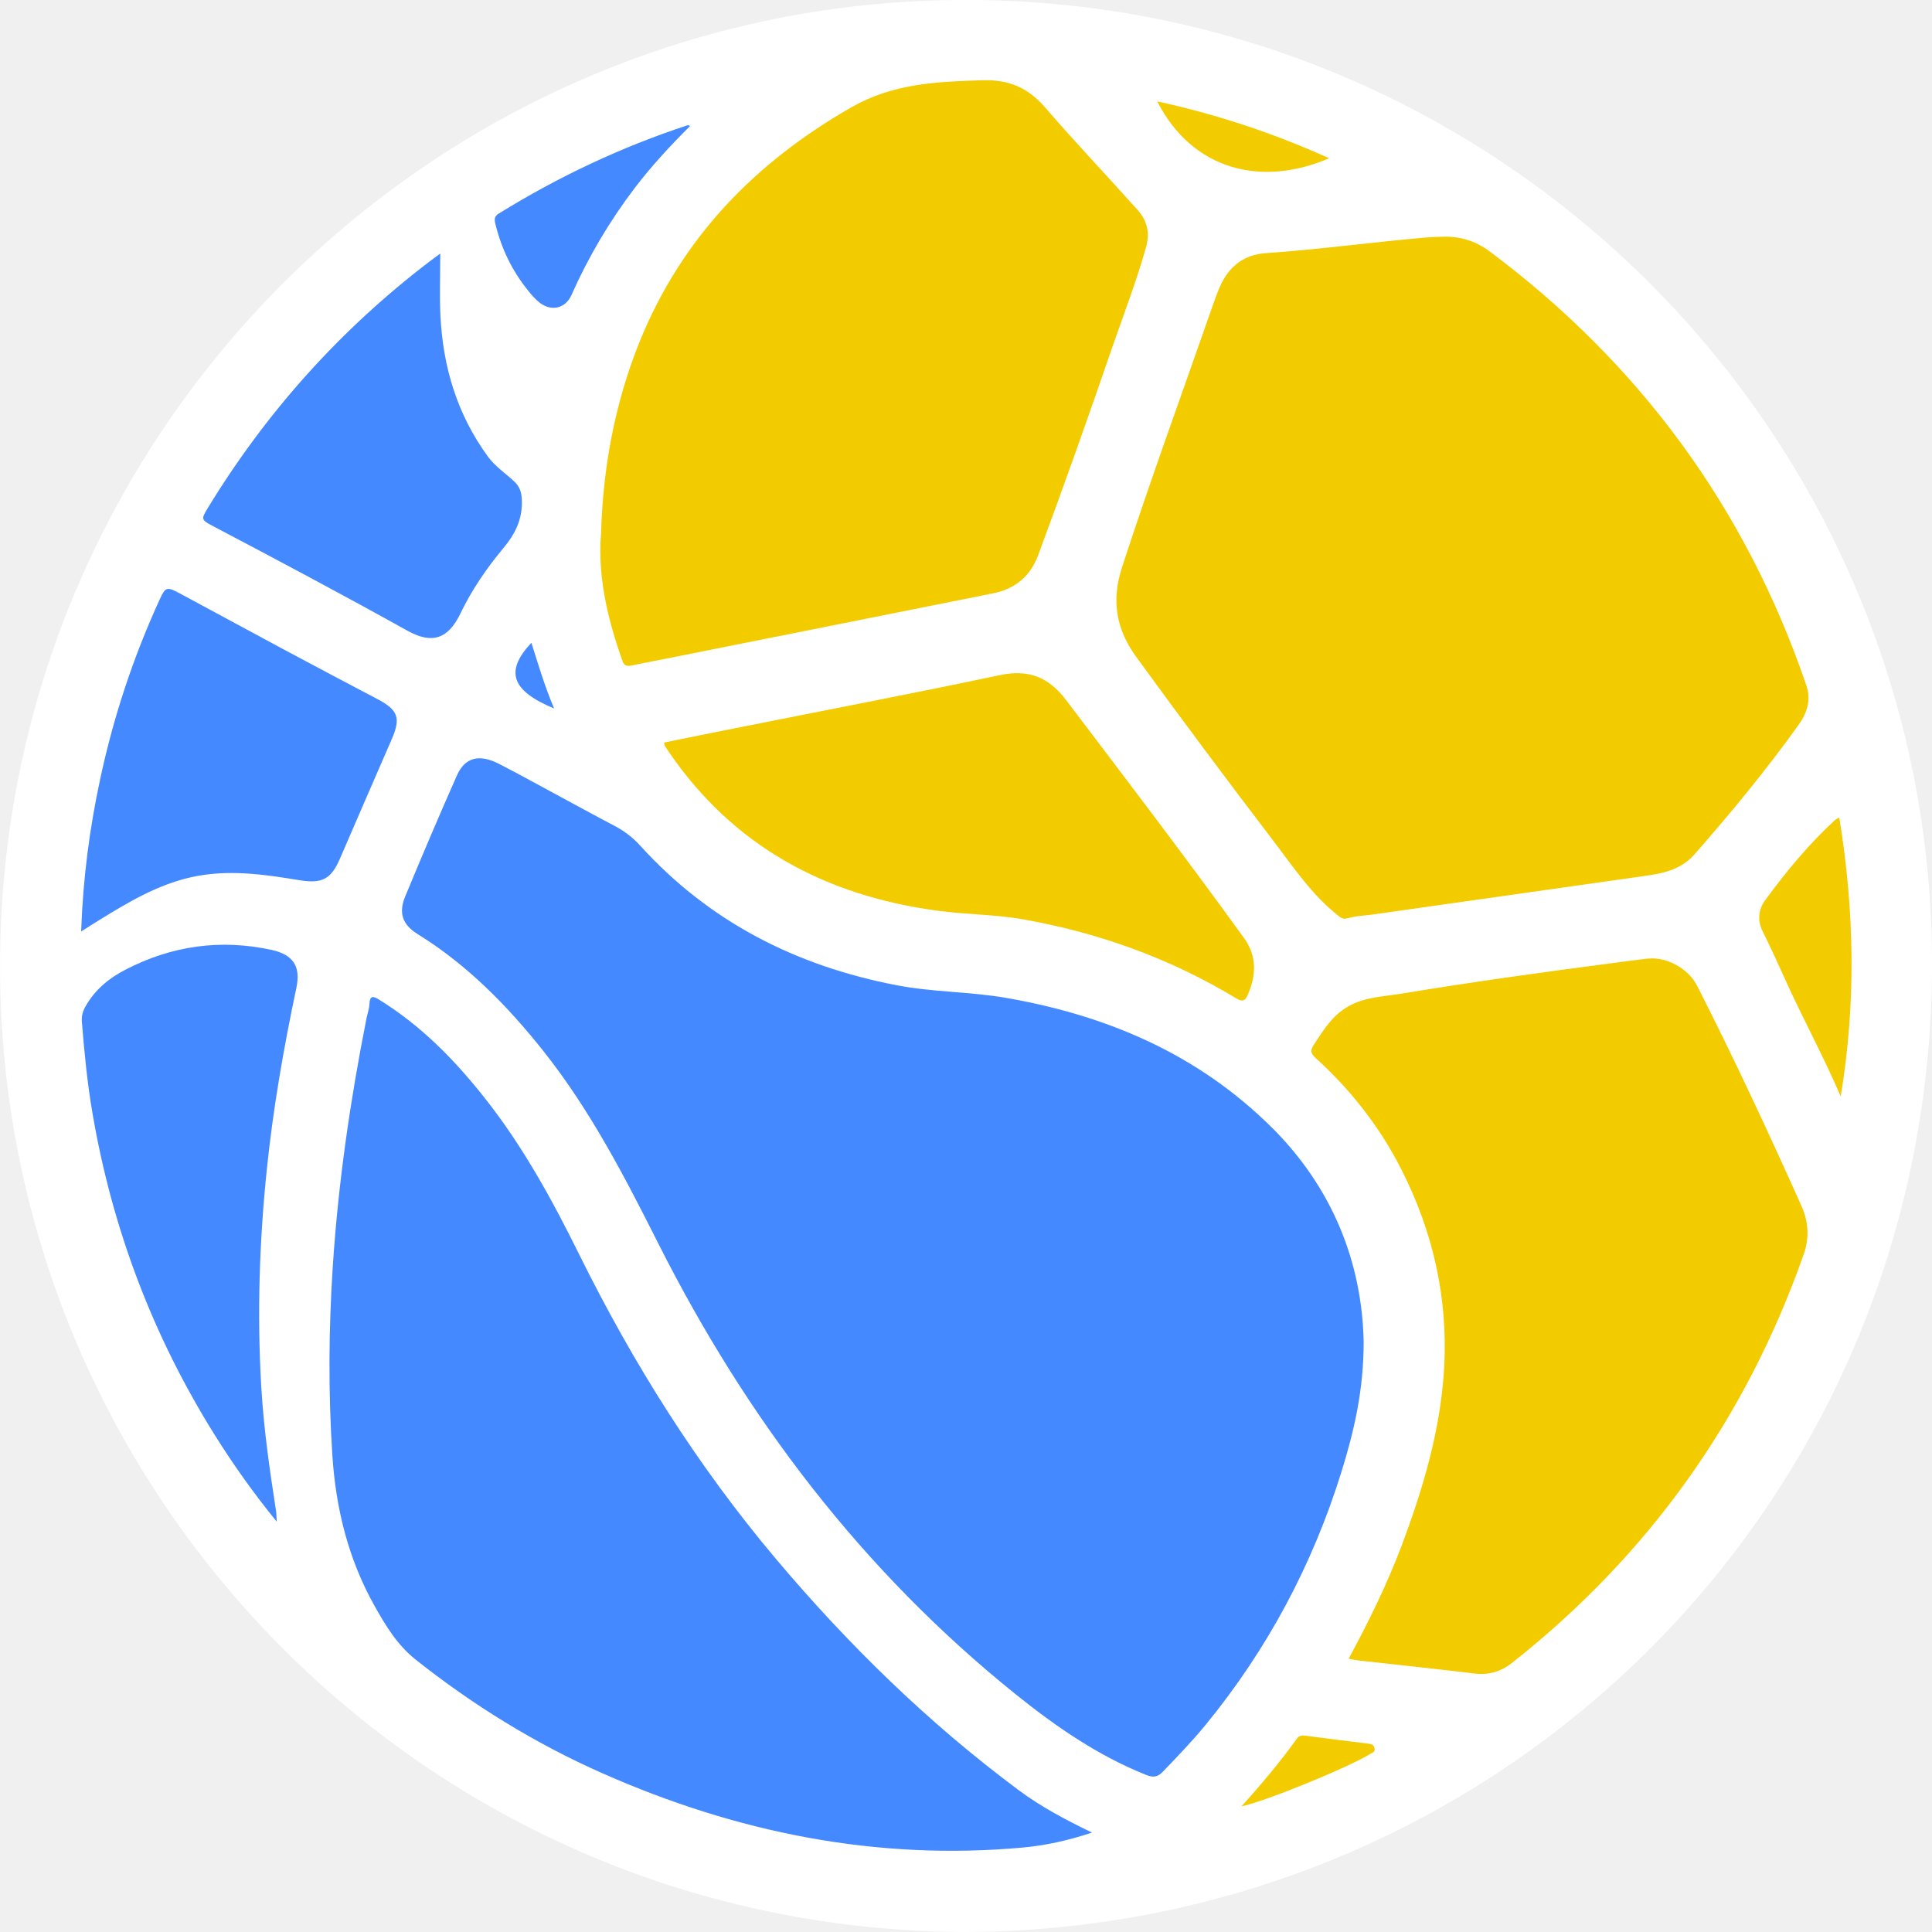
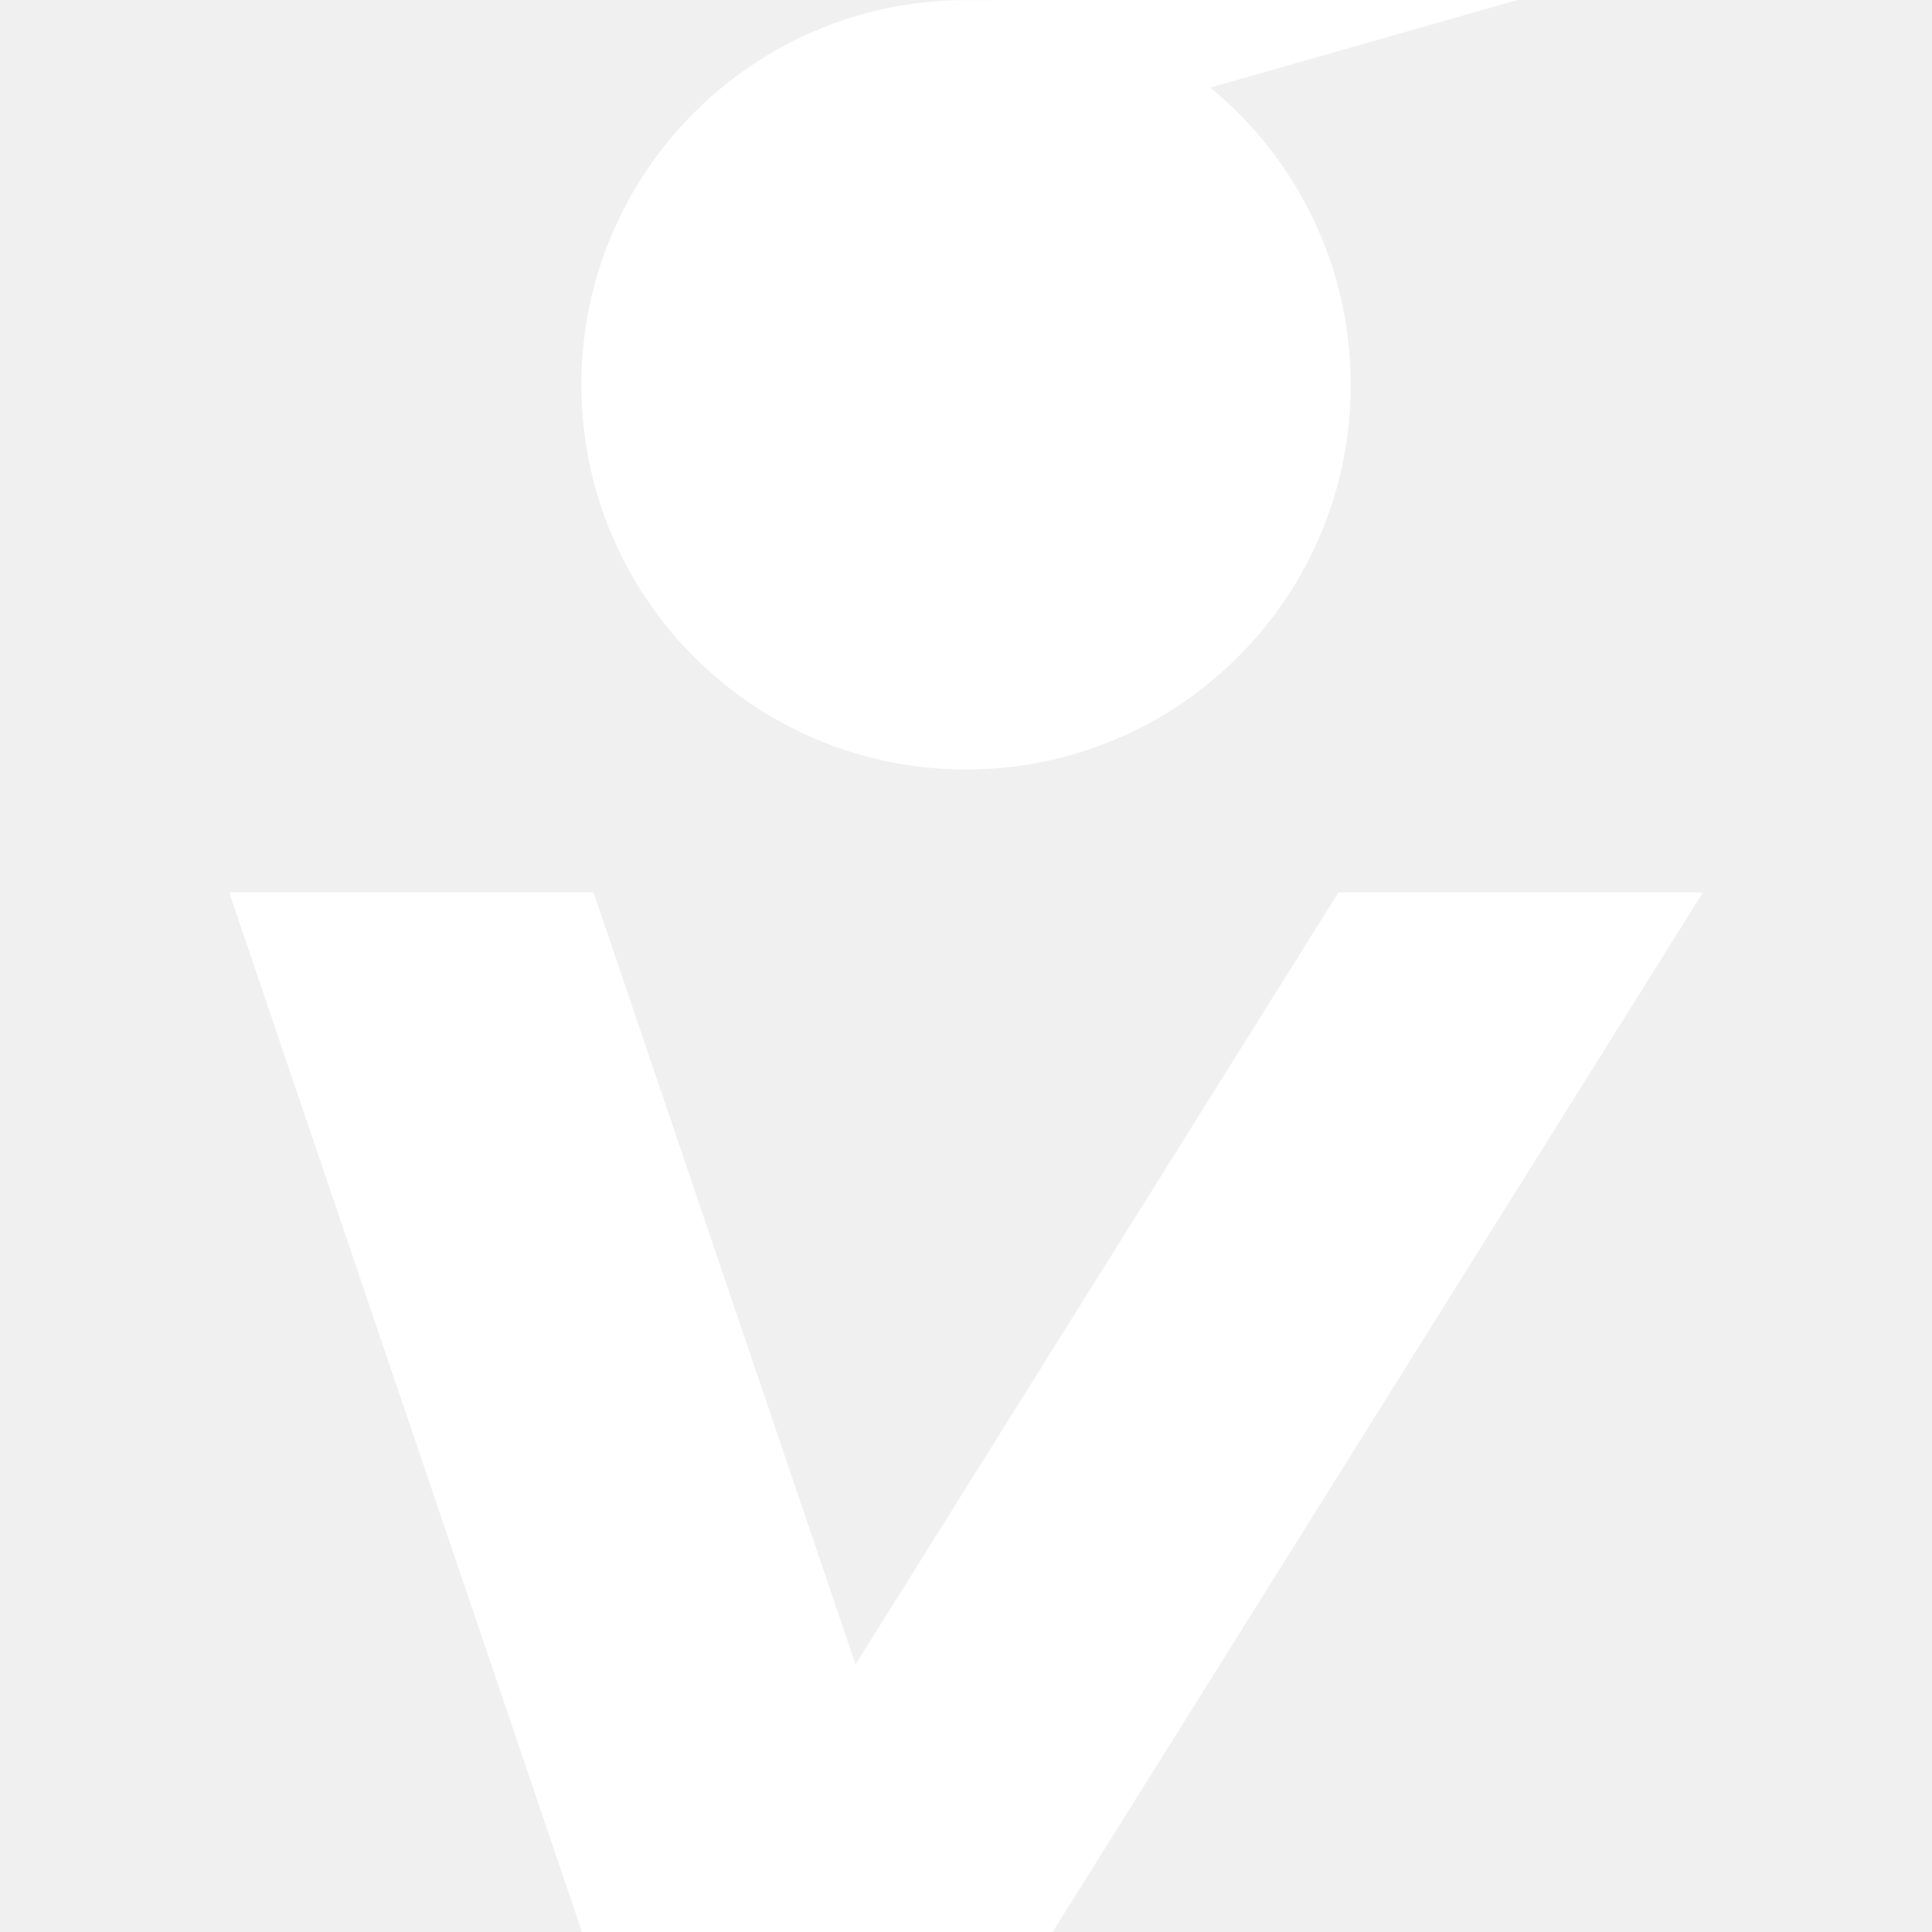
<svg xmlns="http://www.w3.org/2000/svg" width="24" height="24" viewBox="0 0 24 24" fill="none">
-   <g clip-path="url(#clip0_11567_6569)">
-     <path d="M12.005 24C5.352 23.985 0.104 18.647 0.002 12.198C-0.105 5.495 5.28 0.065 11.878 0C18.52 -0.064 23.959 5.27 24 11.896C24.042 18.594 18.707 23.964 12.005 24Z" fill="white" />
-     <path d="M15.153 3.563C15.119 3.642 15.09 3.723 15.062 3.803C14.686 4.883 14.293 5.957 13.939 7.044C13.806 7.45 13.859 7.809 14.113 8.158C14.673 8.928 15.242 9.691 15.82 10.448C16.069 10.774 16.297 11.119 16.629 11.379C16.645 11.391 16.671 11.413 16.707 11.413C16.794 11.397 16.829 11.382 16.914 11.376C17.029 11.366 17.143 11.347 17.258 11.331C18.276 11.187 19.295 11.043 20.313 10.898C20.579 10.86 20.851 10.839 21.049 10.614C21.504 10.095 21.943 9.563 22.345 9.001C22.444 8.862 22.502 8.698 22.44 8.517C21.688 6.313 20.373 4.521 18.509 3.126C18.325 2.988 18.132 2.933 17.912 2.941C17.843 2.943 17.774 2.945 17.706 2.951C17.044 3.009 16.385 3.099 15.722 3.145C15.447 3.164 15.262 3.315 15.153 3.563H15.153Z" fill="#F3CC00" />
-     <path d="M12.335 7.371C12.609 7.316 12.798 7.161 12.896 6.898C13.217 6.035 13.524 5.167 13.823 4.297C13.964 3.889 14.121 3.485 14.237 3.069C14.284 2.901 14.258 2.749 14.13 2.606C13.752 2.184 13.361 1.773 12.992 1.345C12.771 1.087 12.533 0.986 12.196 0.997C11.633 1.015 11.092 1.037 10.574 1.334C9.379 2.019 8.475 2.949 7.951 4.231C7.632 5.014 7.489 5.833 7.467 6.617C7.415 7.215 7.583 7.784 7.731 8.208C7.754 8.275 7.792 8.278 7.849 8.266C8.029 8.229 8.21 8.195 8.391 8.159C9.706 7.897 11.02 7.634 12.335 7.371H12.335Z" fill="#F3CC00" />
-     <path d="M21.081 12.243C20.975 12.035 20.706 11.884 20.474 11.908C20.321 11.924 20.168 11.946 20.015 11.966C19.144 12.08 18.273 12.2 17.406 12.344C17.188 12.38 16.962 12.384 16.759 12.496C16.558 12.606 16.443 12.79 16.323 12.974C16.276 13.045 16.277 13.082 16.342 13.142C16.778 13.537 17.136 13.994 17.404 14.519C17.802 15.299 17.99 16.126 17.939 17.001C17.894 17.77 17.676 18.499 17.406 19.215C17.225 19.692 17 20.149 16.753 20.606C16.812 20.616 16.862 20.626 16.912 20.631C17.38 20.684 17.849 20.732 18.317 20.789C18.494 20.811 18.646 20.765 18.78 20.659C20.48 19.318 21.688 17.624 22.406 15.582C22.479 15.377 22.466 15.177 22.379 14.982C21.966 14.06 21.539 13.144 21.081 12.243V12.243Z" fill="#F3CC00" />
-     <path d="M15.5 12.359C15.606 12.116 15.616 11.878 15.454 11.653C14.733 10.656 13.987 9.677 13.243 8.696C13.025 8.41 12.777 8.311 12.419 8.387C11.321 8.619 10.218 8.829 9.118 9.049C8.828 9.106 8.54 9.165 8.251 9.224C8.254 9.243 8.252 9.253 8.256 9.26C8.274 9.289 8.292 9.318 8.312 9.346C9.115 10.516 10.251 11.123 11.635 11.312C12.001 11.362 12.372 11.358 12.735 11.425C13.668 11.593 14.545 11.911 15.357 12.402C15.435 12.449 15.468 12.432 15.5 12.359V12.359Z" fill="#F3CC00" />
-     <path d="M22.848 10.155C22.823 10.17 22.807 10.176 22.796 10.186C22.469 10.486 22.189 10.826 21.928 11.182C21.843 11.299 21.828 11.432 21.897 11.571C21.993 11.766 22.085 11.964 22.174 12.163C22.394 12.652 22.653 13.122 22.866 13.621C23.057 12.471 23.039 11.319 22.848 10.155V10.155Z" fill="#F3CC00" />
-     <path d="M16.511 1.966C15.823 1.655 15.122 1.423 14.375 1.259C14.812 2.115 15.67 2.328 16.511 1.966Z" fill="#F3CC00" />
-     <path d="M17.004 21.661C16.74 21.63 16.477 21.595 16.214 21.561C16.174 21.556 16.139 21.558 16.112 21.596C15.905 21.884 15.677 22.156 15.422 22.439C15.732 22.374 16.767 21.948 17.028 21.784C17.052 21.769 17.085 21.761 17.075 21.719C17.066 21.679 17.044 21.666 17.004 21.661Z" fill="#F3CC00" />
-     <path d="M15.795 14.003C14.88 13.094 13.75 12.613 12.497 12.396C12.05 12.318 11.592 12.326 11.144 12.24C9.893 12.001 8.812 11.453 7.951 10.503C7.856 10.398 7.75 10.32 7.628 10.256C7.427 10.151 7.228 10.041 7.028 9.934C6.752 9.786 6.479 9.633 6.201 9.49C5.951 9.362 5.775 9.408 5.675 9.635C5.455 10.132 5.242 10.632 5.034 11.135C4.948 11.344 4.999 11.487 5.193 11.607C5.807 11.988 6.304 12.495 6.749 13.055C7.331 13.788 7.758 14.614 8.177 15.446C9.272 17.618 10.713 19.516 12.617 21.047C13.117 21.449 13.641 21.811 14.241 22.05C14.325 22.083 14.381 22.076 14.444 22.01C14.626 21.821 14.807 21.633 14.973 21.431C15.744 20.491 16.305 19.439 16.665 18.28C16.82 17.779 16.941 17.271 16.94 16.661C16.917 15.679 16.553 14.755 15.795 14.002V14.003Z" fill="#4489FF" />
-     <path d="M9.642 19.369C8.664 18.21 7.863 16.935 7.192 15.577C6.857 14.9 6.495 14.239 6.024 13.643C5.65 13.168 5.232 12.742 4.714 12.421C4.639 12.374 4.595 12.36 4.589 12.473C4.586 12.533 4.565 12.591 4.553 12.649C4.352 13.663 4.203 14.684 4.135 15.716C4.083 16.504 4.077 17.293 4.129 18.082C4.172 18.74 4.327 19.368 4.651 19.946C4.789 20.192 4.934 20.434 5.163 20.616C5.878 21.183 6.65 21.66 7.485 22.029C9.148 22.764 10.882 23.116 12.705 22.951C12.985 22.925 13.261 22.866 13.565 22.765C13.223 22.599 12.925 22.44 12.653 22.237C11.533 21.404 10.541 20.435 9.642 19.369H9.642Z" fill="#4489FF" />
-     <path d="M3.369 11.799C2.737 11.663 2.133 11.748 1.56 12.045C1.355 12.15 1.18 12.294 1.064 12.499C1.028 12.56 1.011 12.622 1.017 12.694C1.048 13.075 1.084 13.454 1.149 13.83C1.394 15.262 1.898 16.596 2.669 17.828C2.896 18.191 3.143 18.54 3.438 18.903C3.433 18.829 3.434 18.795 3.428 18.762C3.348 18.249 3.275 17.736 3.245 17.218C3.193 16.32 3.222 15.425 3.314 14.532C3.392 13.773 3.523 13.022 3.681 12.275C3.739 12.003 3.642 11.858 3.369 11.799H3.369Z" fill="#4489FF" />
-     <path d="M4.221 10.671C4.435 10.176 4.649 9.681 4.865 9.186C4.982 8.917 4.946 8.819 4.684 8.682C4.293 8.477 3.903 8.27 3.514 8.062C3.084 7.832 2.655 7.597 2.225 7.367C2.073 7.286 2.054 7.293 1.985 7.444C1.657 8.159 1.411 8.901 1.246 9.671C1.113 10.288 1.031 10.911 1.008 11.571C1.099 11.514 1.166 11.47 1.235 11.428C1.593 11.208 1.953 10.992 2.371 10.898C2.826 10.795 3.275 10.861 3.725 10.935C3.999 10.979 4.112 10.922 4.221 10.671V10.671Z" fill="#4489FF" />
-     <path d="M2.641 6.533C3.452 6.96 4.262 7.39 5.063 7.836C5.37 8.006 5.569 7.936 5.721 7.618C5.862 7.326 6.044 7.06 6.249 6.814C6.403 6.63 6.495 6.444 6.482 6.2C6.477 6.105 6.452 6.04 6.385 5.978C6.275 5.877 6.15 5.793 6.059 5.669C5.678 5.146 5.501 4.555 5.471 3.916C5.459 3.669 5.469 3.422 5.469 3.15C5.412 3.192 5.377 3.217 5.343 3.243C4.229 4.092 3.309 5.117 2.58 6.313C2.498 6.448 2.498 6.458 2.641 6.533V6.533Z" fill="#4489FF" />
-     <path d="M6.57 3.622C6.61 3.672 6.654 3.721 6.704 3.76C6.852 3.874 7.025 3.831 7.099 3.665C7.31 3.189 7.573 2.745 7.888 2.331C8.096 2.059 8.328 1.808 8.574 1.564C8.557 1.559 8.548 1.554 8.541 1.556C7.716 1.827 6.937 2.195 6.199 2.651C6.144 2.685 6.139 2.719 6.153 2.778C6.228 3.091 6.366 3.373 6.57 3.622L6.57 3.622Z" fill="#4489FF" />
-     <path d="M6.883 8.801C6.766 8.525 6.688 8.258 6.601 7.985C6.269 8.339 6.351 8.58 6.883 8.801Z" fill="#4489FF" />
+   <g clip-path="url(#clip0_7307_36025)">
+     <path fill-rule="evenodd" clip-rule="evenodd" d="M12 9.559C14.64 9.559 16.779 7.42 16.779 4.78C16.779 3.293 16.1 1.964 15.034 1.088L18.852 3.05176e-05L12 0.001C9.361 0.001 7.222 2.141 7.222 4.78C7.222 7.42 9.361 9.559 12 9.559ZM2.847 11.086H7.373L10.628 20.676L16.627 11.086H21.154L13.076 24L11.757 24L8.549 24L7.23 24L2.847 11.086Z" fill="white" />
  </g>
  <defs>
-     <clipPath id="clip0_11567_6569">
+     <clipPath id="clip0_7307_36025">
      <rect width="24" height="24" fill="white" />
    </clipPath>
  </defs>
</svg>
